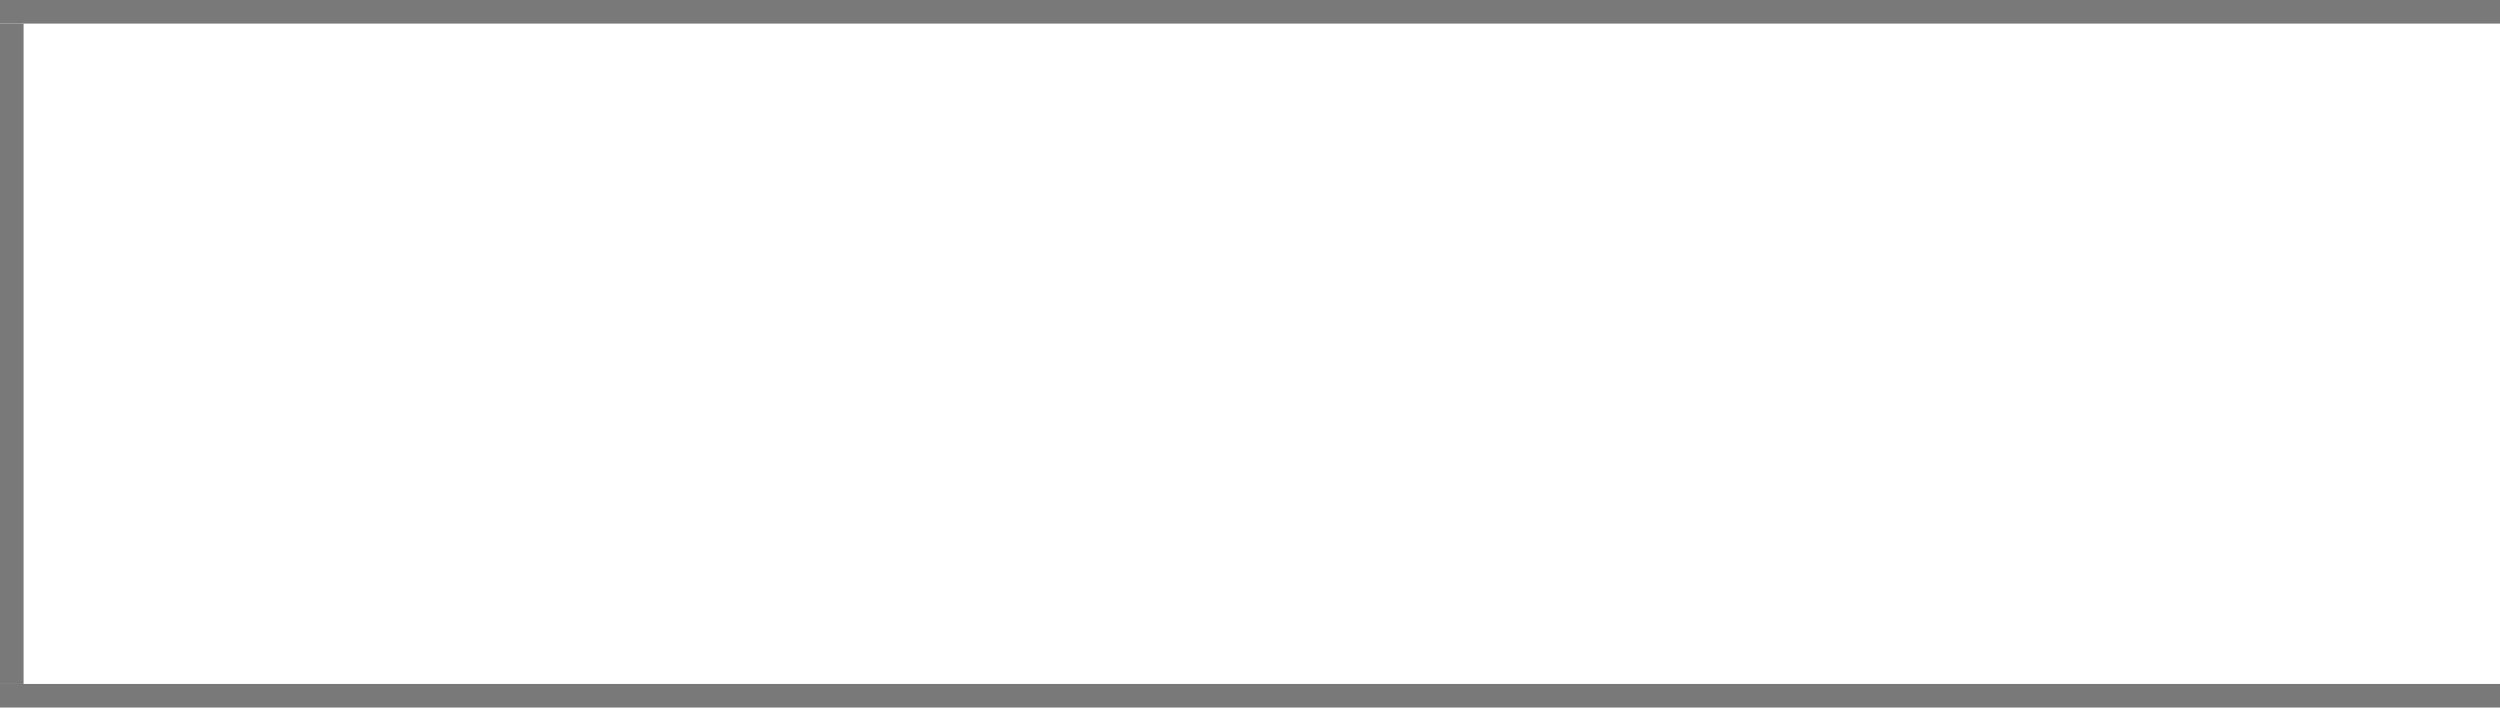
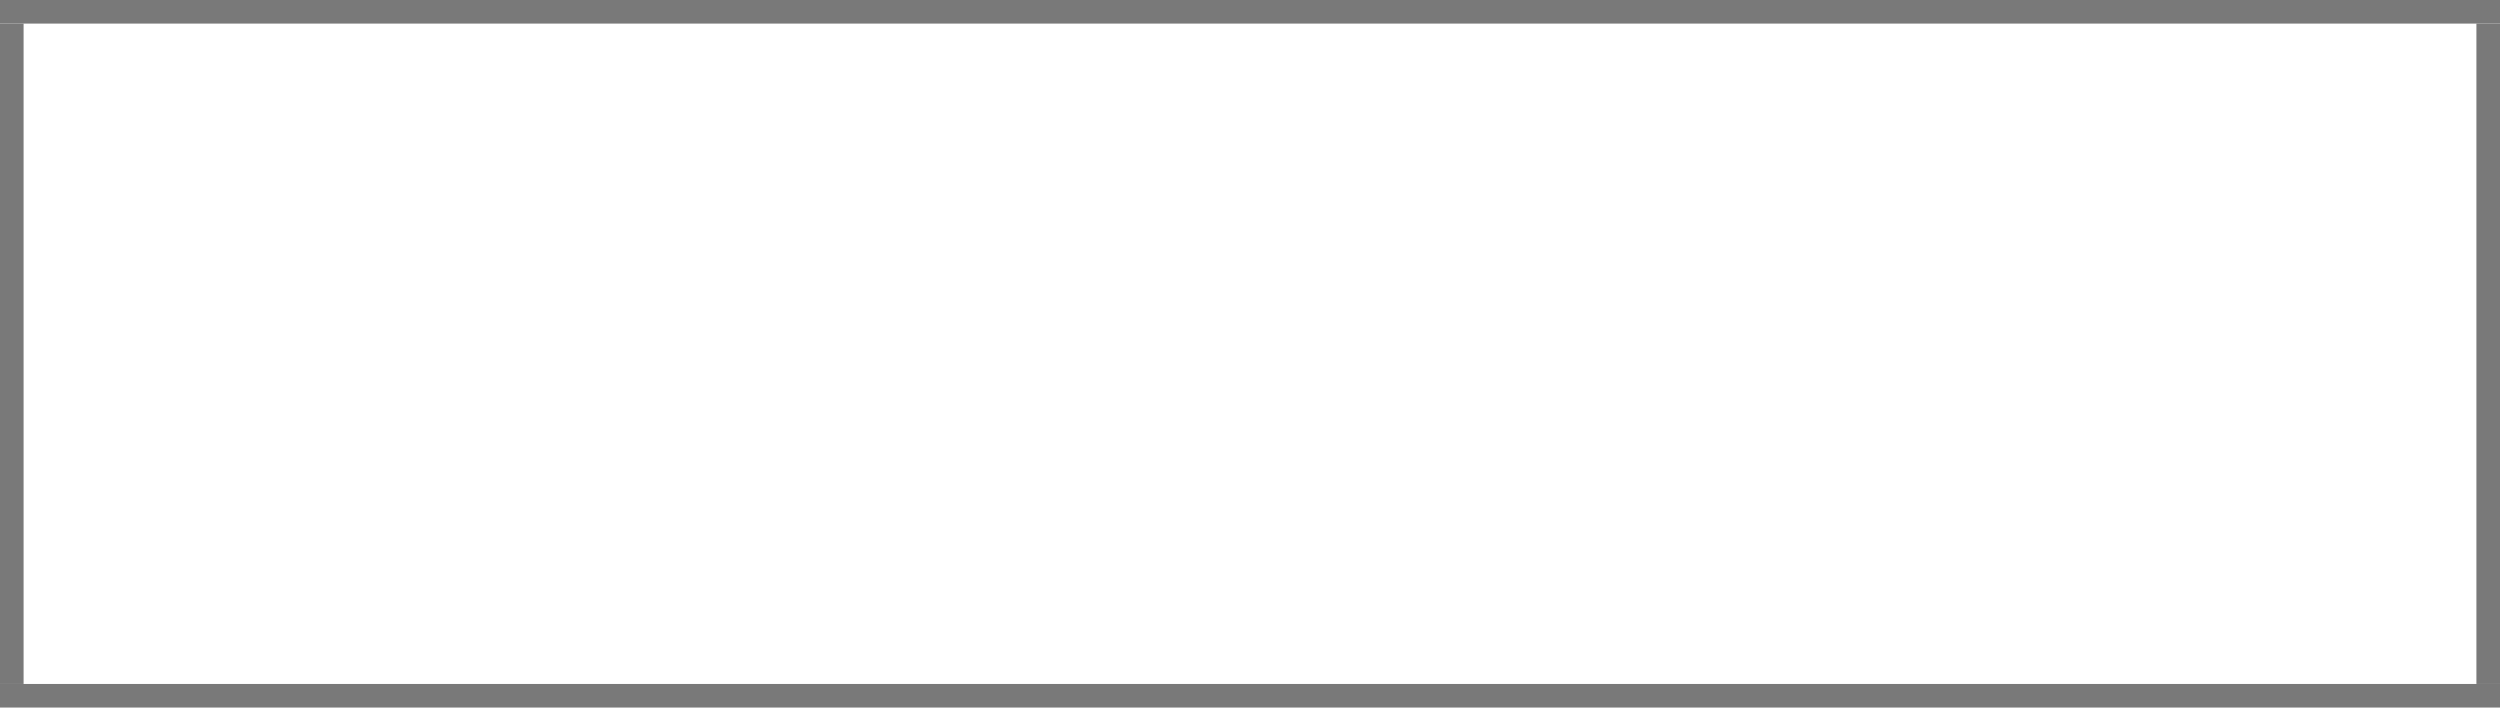
- <svg xmlns="http://www.w3.org/2000/svg" version="1.1" width="106px" height="30px" viewBox="106 60 106 30">
-   <path d="M 1 1  L 106 1  L 106 29  L 1 29  L 1 1  Z " fill-rule="nonzero" fill="rgba(255, 255, 255, 1)" stroke="none" transform="matrix(1 0 0 1 106 60 )" class="fill" />
-   <path d="M 0.5 1  L 0.5 29  " stroke-width="1" stroke-dasharray="0" stroke="rgba(121, 121, 121, 1)" fill="none" transform="matrix(1 0 0 1 106 60 )" class="stroke" />
-   <path d="M 0 0.5  L 106 0.5  " stroke-width="1" stroke-dasharray="0" stroke="rgba(121, 121, 121, 1)" fill="none" transform="matrix(1 0 0 1 106 60 )" class="stroke" />
-   <path d="M 0 29.5  L 106 29.5  " stroke-width="1" stroke-dasharray="0" stroke="rgba(121, 121, 121, 1)" fill="none" transform="matrix(1 0 0 1 106 60 )" class="stroke" />
+ <svg xmlns="http://www.w3.org/2000/svg" version="1.1" width="106px" height="30px" viewBox="742 60 106 30">
+   <path d="M 1 1  L 105 1  L 105 29  L 1 29  L 1 1  Z " fill-rule="nonzero" fill="rgba(255, 255, 255, 1)" stroke="none" transform="matrix(1 0 0 1 742 60 )" class="fill" />
+   <path d="M 0.5 1  L 0.5 29  " stroke-width="1" stroke-dasharray="0" stroke="rgba(121, 121, 121, 1)" fill="none" transform="matrix(1 0 0 1 742 60 )" class="stroke" />
+   <path d="M 0 0.5  L 106 0.5  " stroke-width="1" stroke-dasharray="0" stroke="rgba(121, 121, 121, 1)" fill="none" transform="matrix(1 0 0 1 742 60 )" class="stroke" />
+   <path d="M 105.5 1  L 105.5 29  " stroke-width="1" stroke-dasharray="0" stroke="rgba(121, 121, 121, 1)" fill="none" transform="matrix(1 0 0 1 742 60 )" class="stroke" />
+   <path d="M 0 29.5  L 106 29.5  " stroke-width="1" stroke-dasharray="0" stroke="rgba(121, 121, 121, 1)" fill="none" transform="matrix(1 0 0 1 742 60 )" class="stroke" />
</svg>
